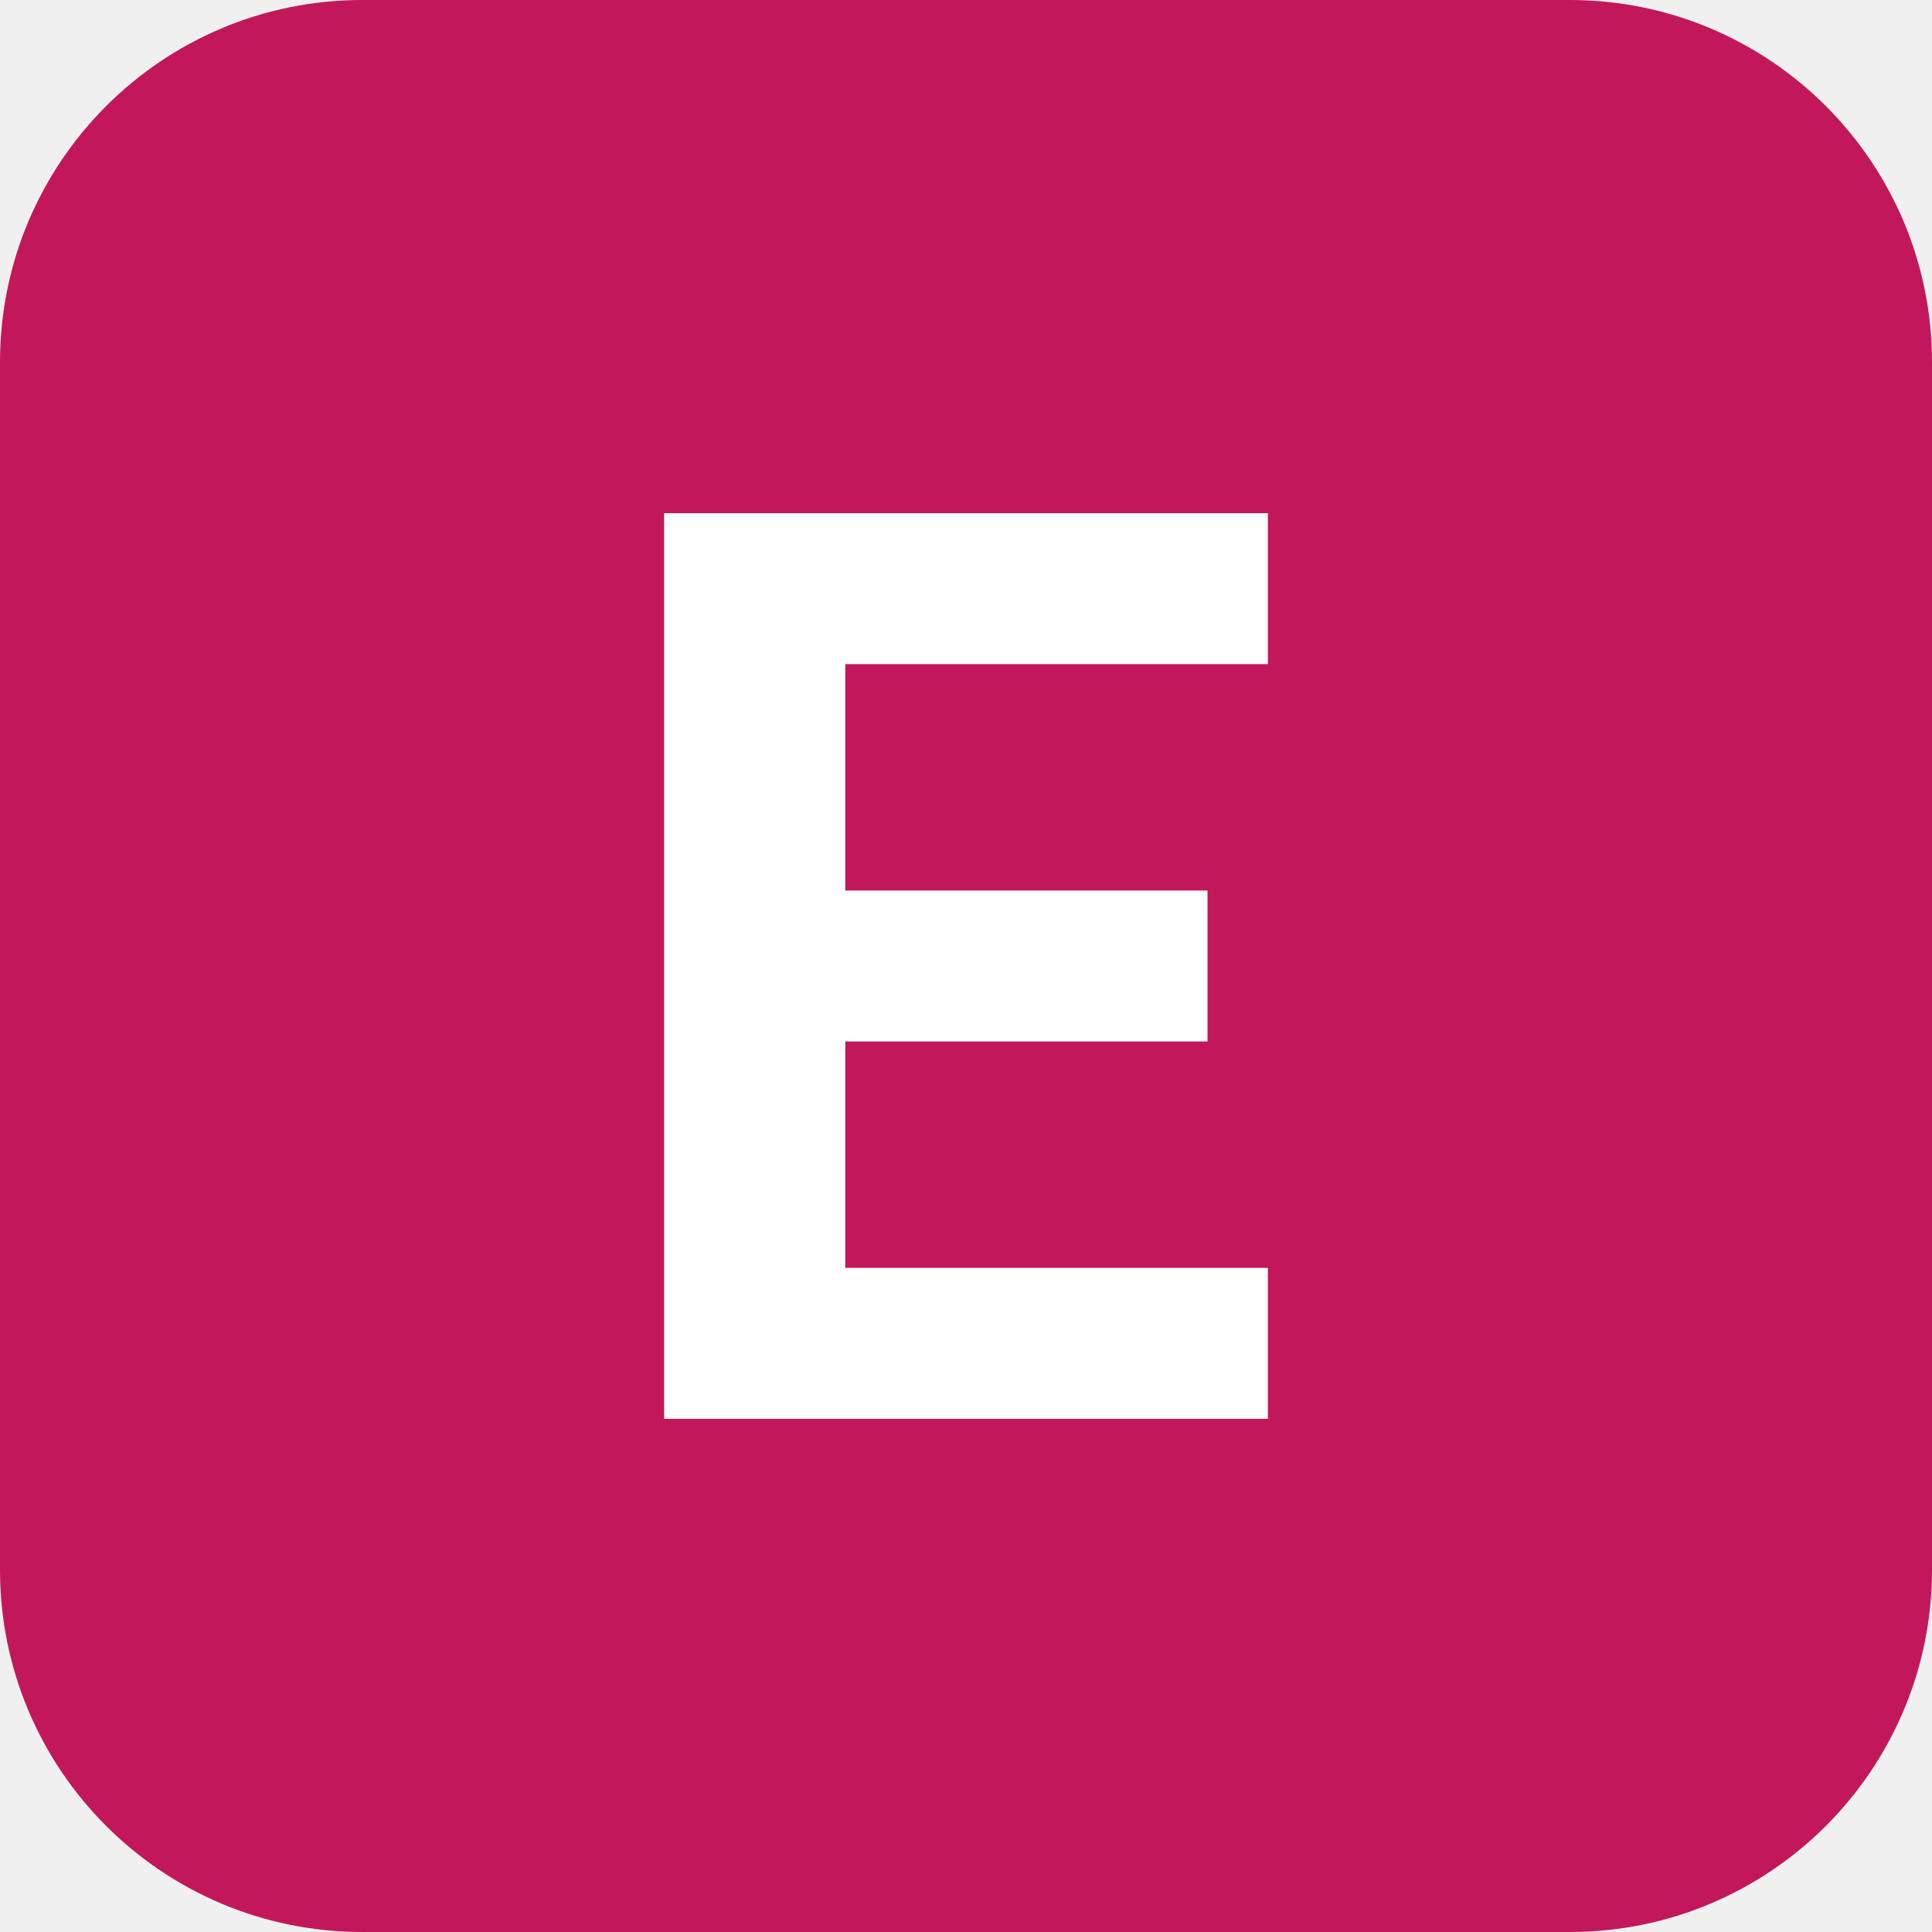
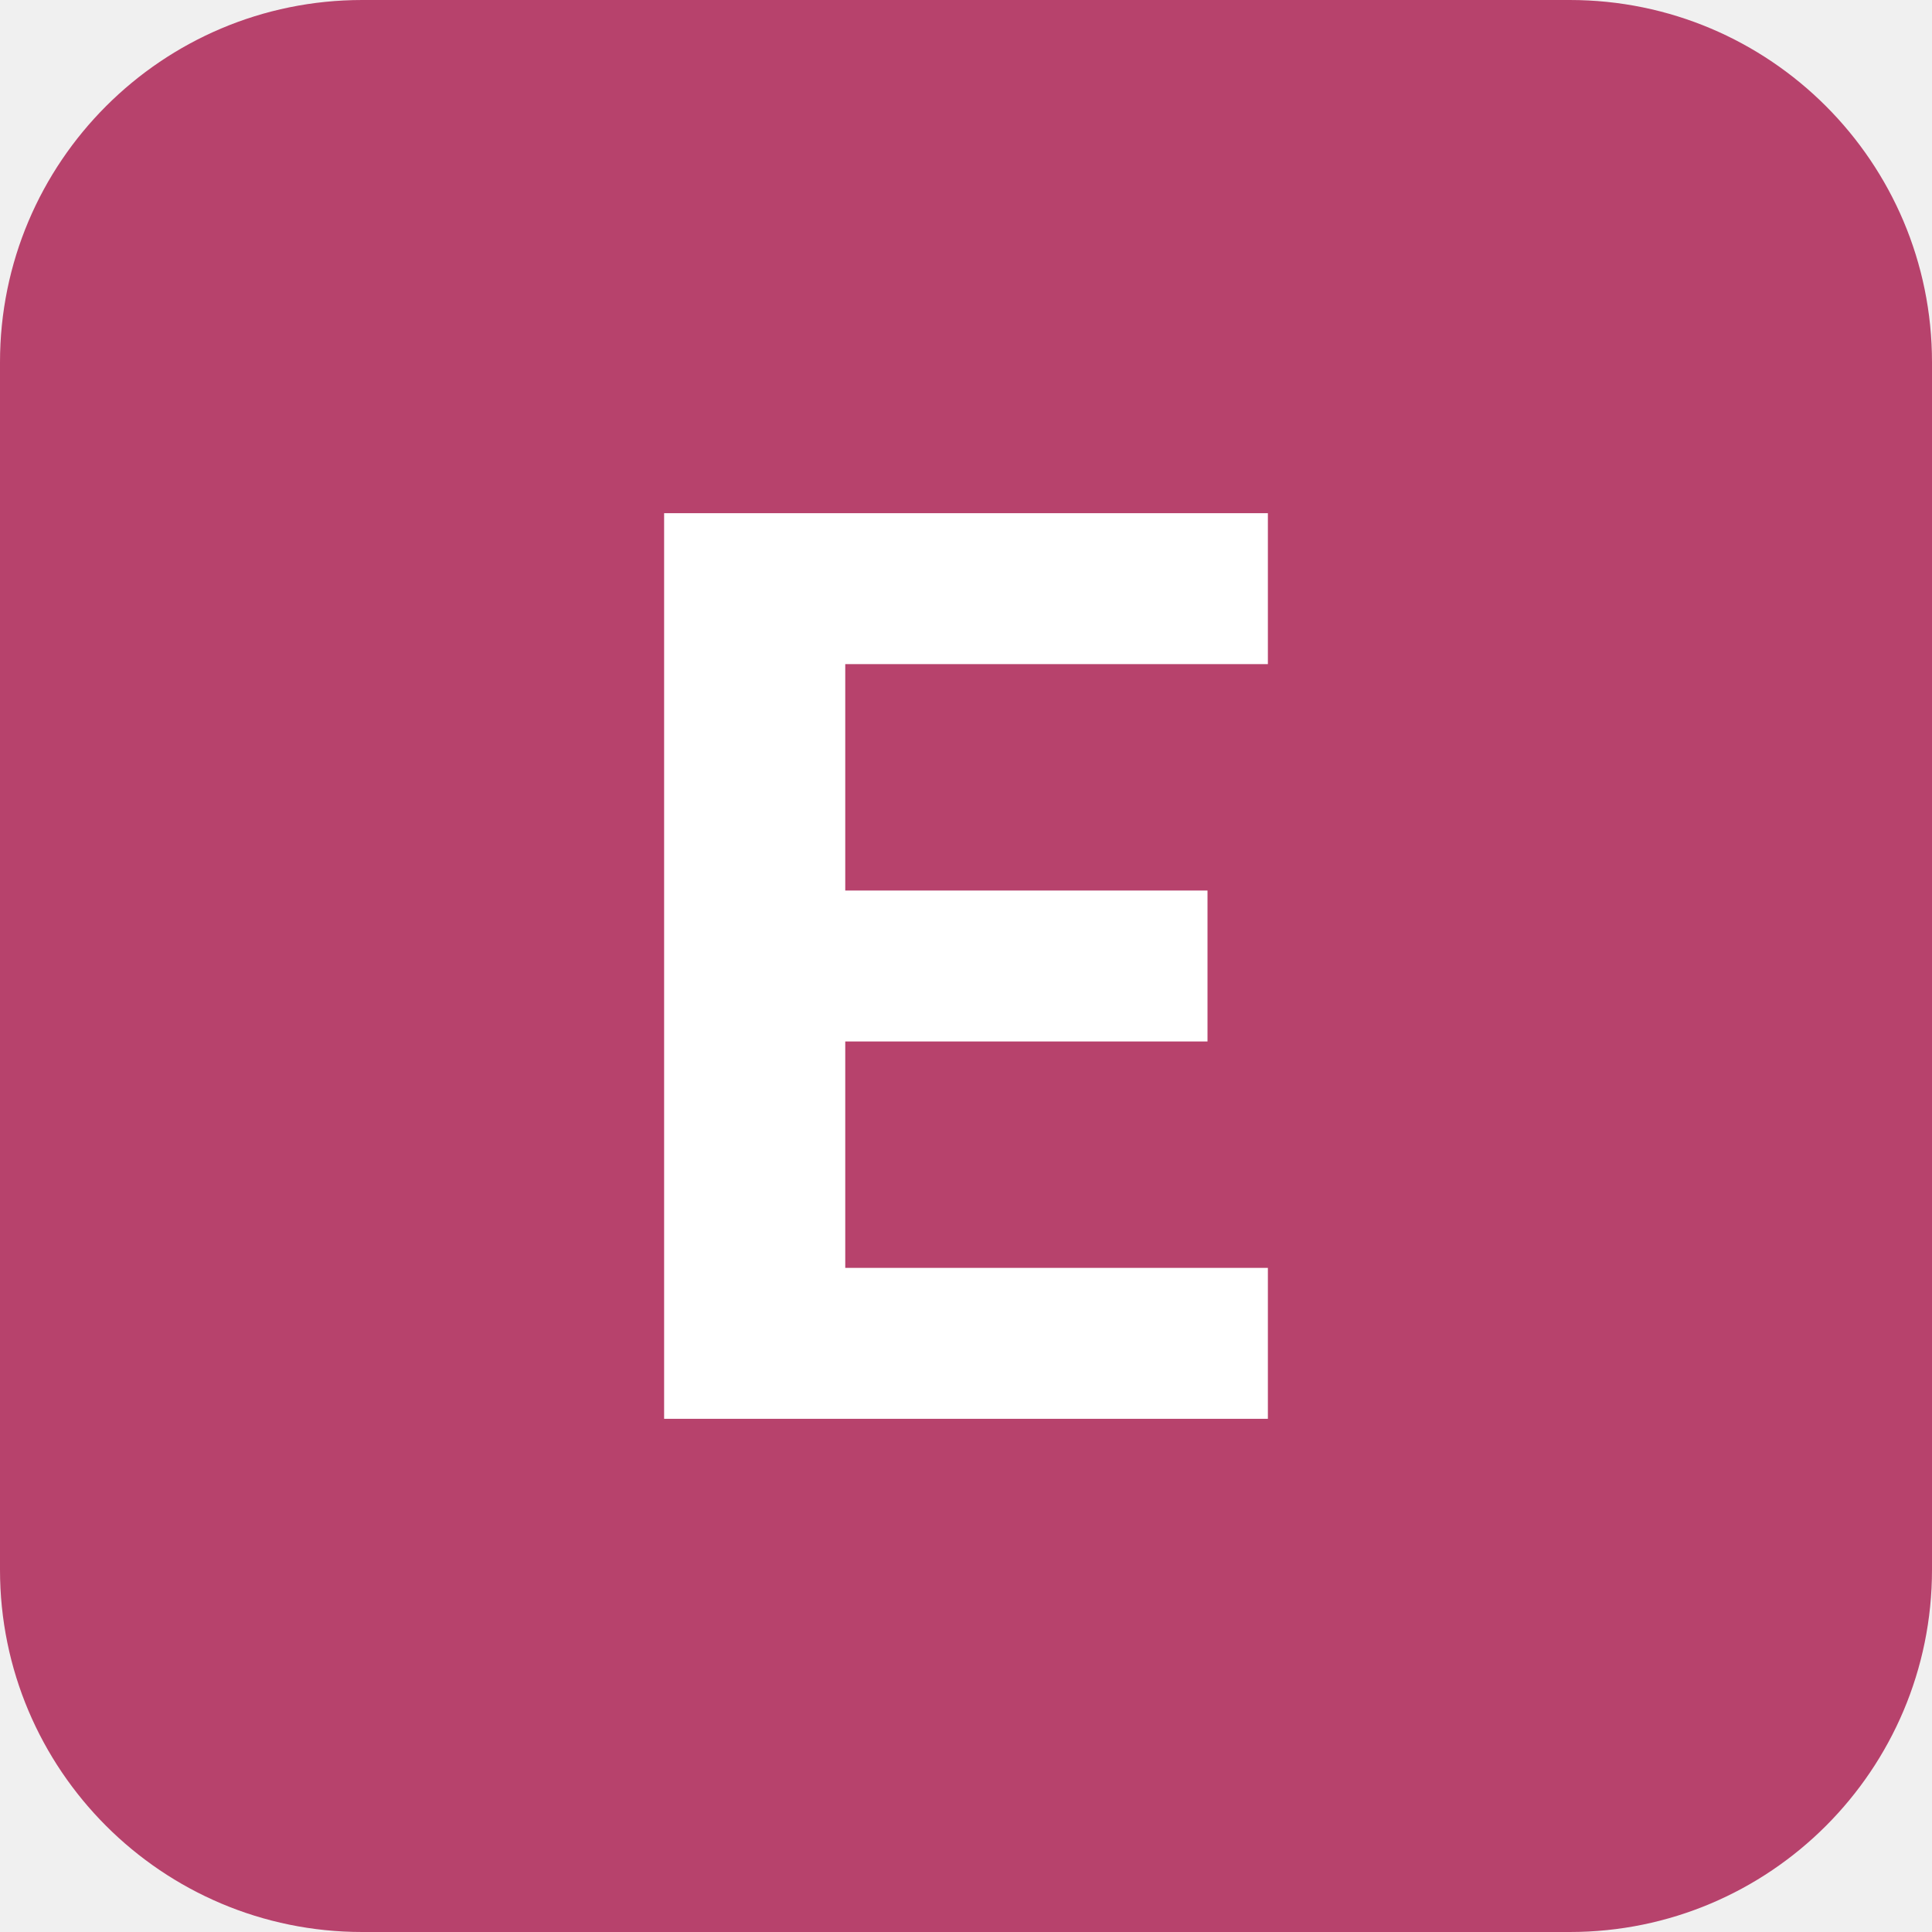
<svg xmlns="http://www.w3.org/2000/svg" viewBox="0 0 512 512">
-   <rect width="512" height="512" rx="96" fill="#c2185b" />
+   <rect width="512" height="512" rx="96" fill="#b7426c" />
  <path d="M176 136h160v40H224v60h96v40h-96v60h112v40H176z" fill="#fff" />
</svg>
